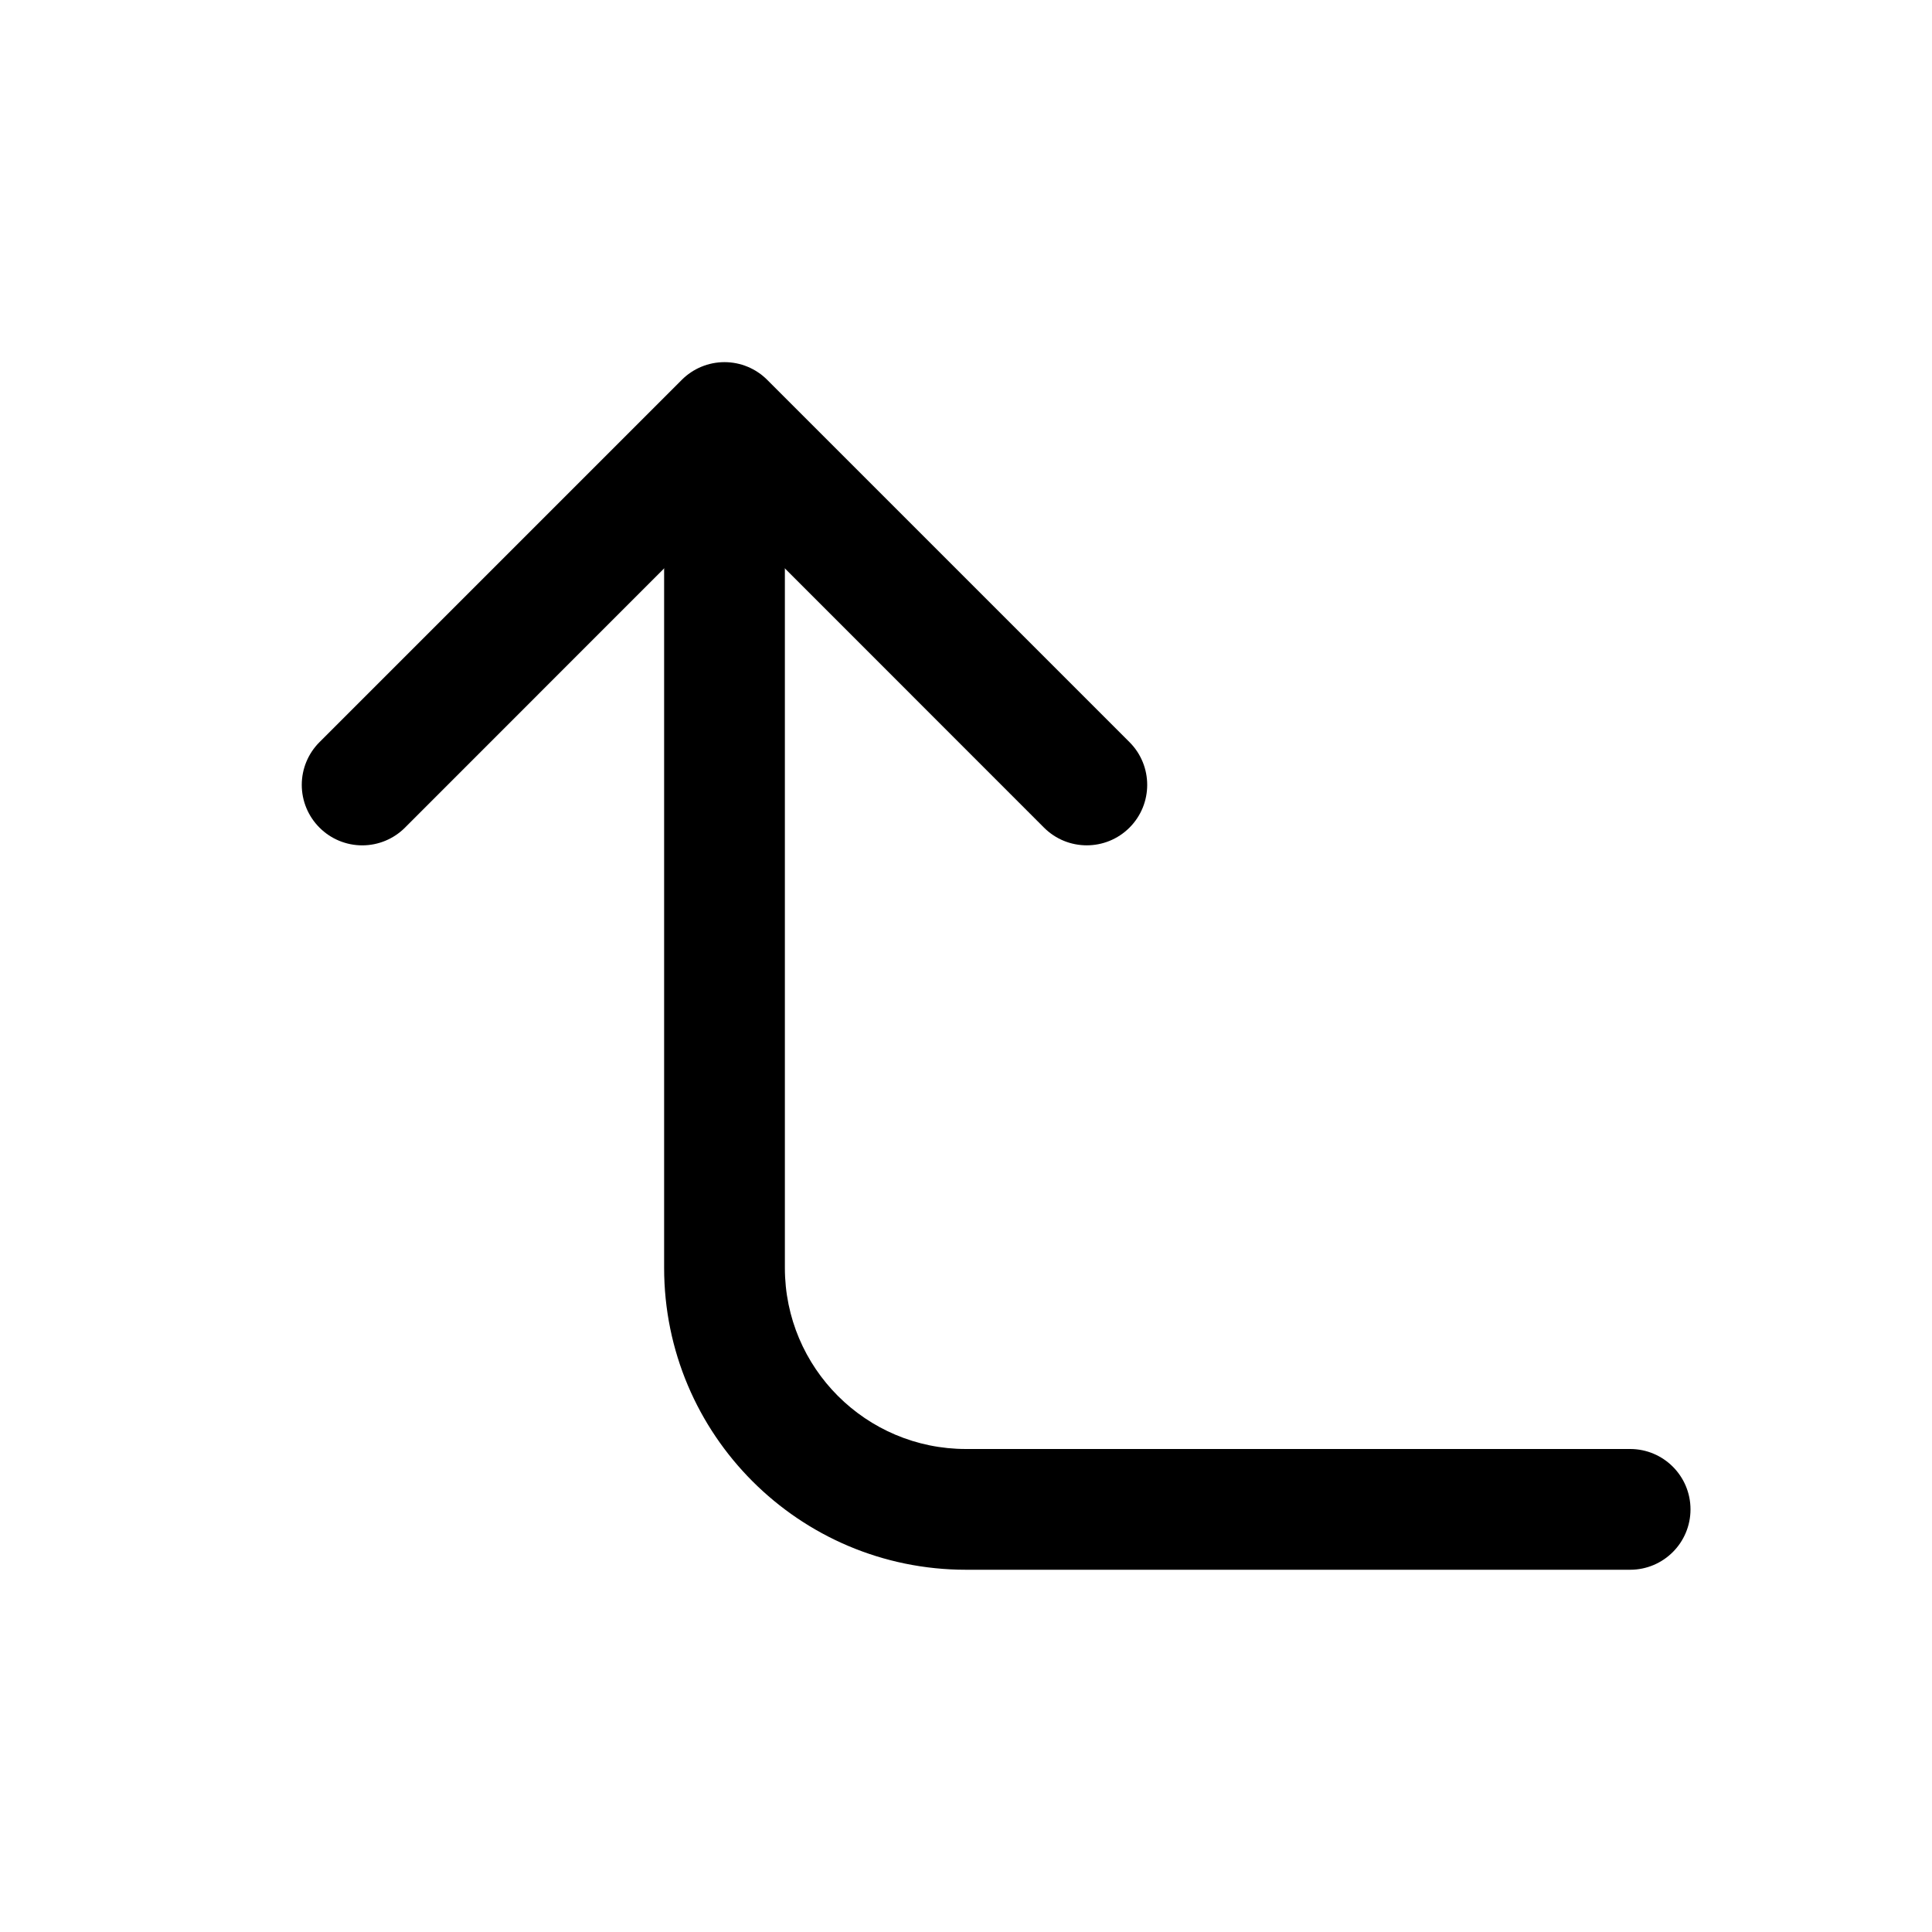
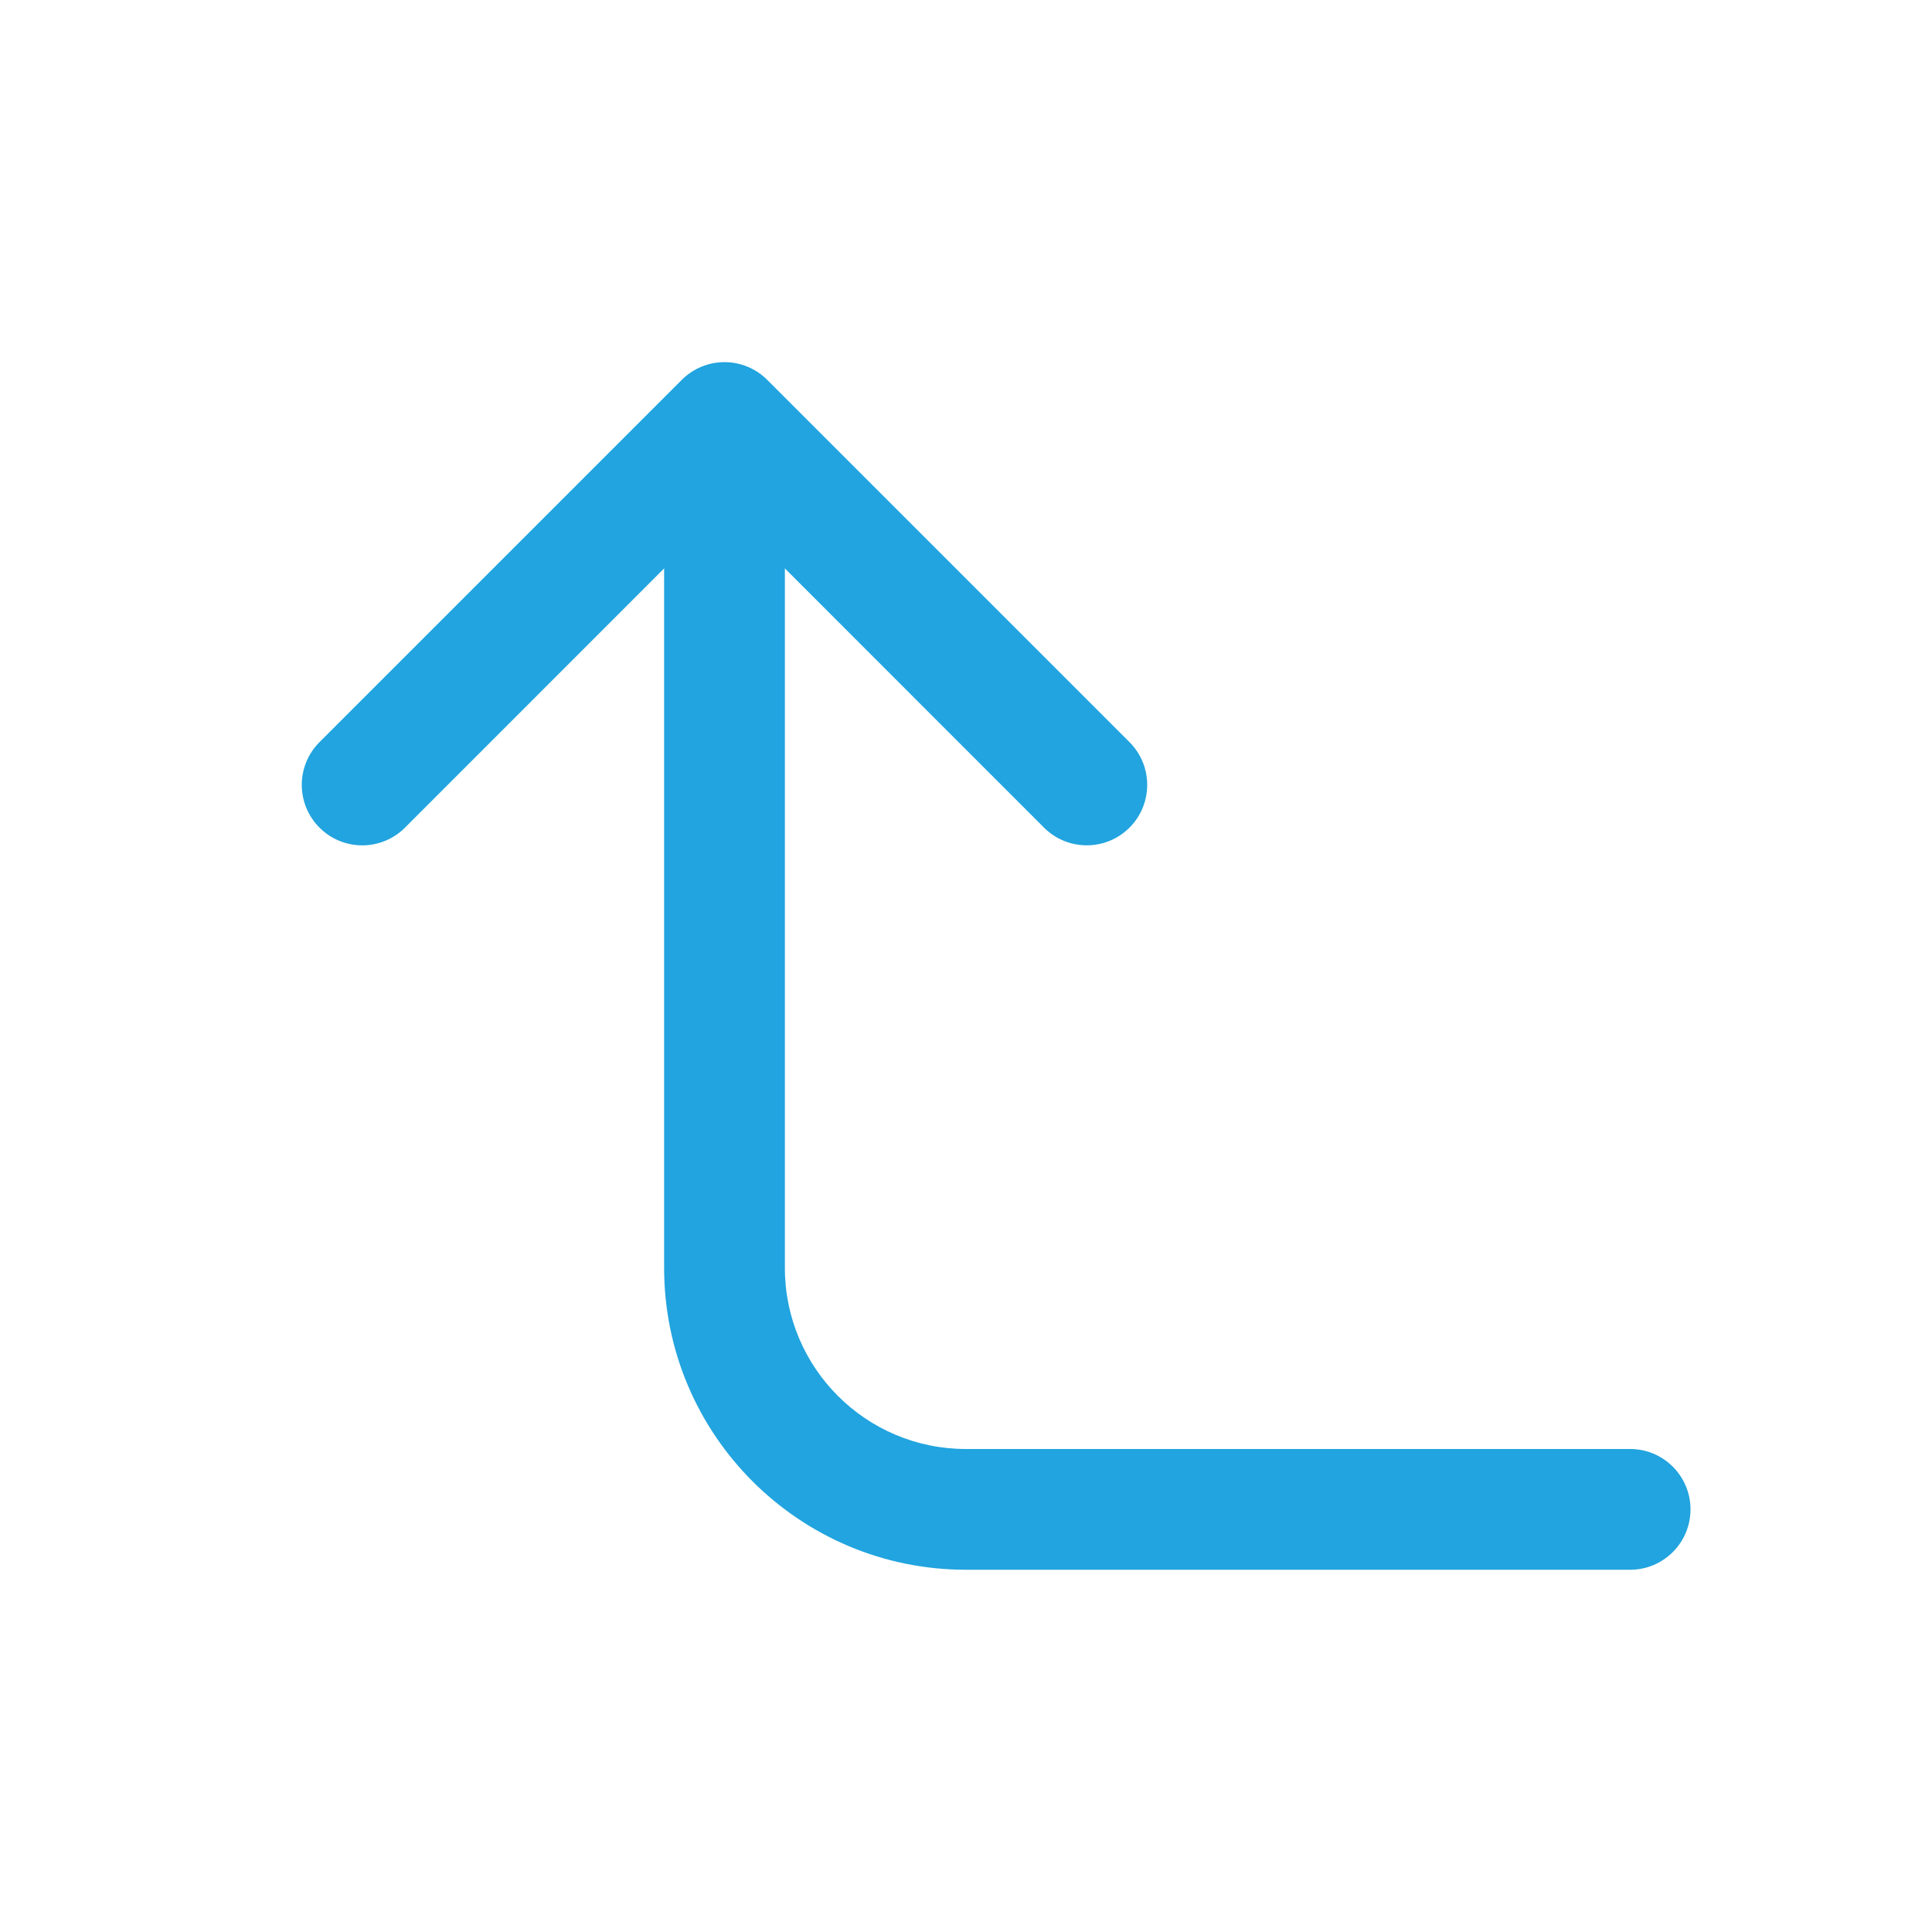
- <svg xmlns="http://www.w3.org/2000/svg" width="1em" height="1em" viewBox="0 0 16 16" class="bi bi-arrow-90deg-up" fill="currentColor">
+ <svg xmlns="http://www.w3.org/2000/svg" width="1em" height="1em" viewBox="0 0 16 16" class="bi bi-arrow-90deg-up" fill="#21a4df">
  <path fill-rule="evenodd" d="M2.646 6.854a.5.5 0 0 0 .708 0L6 4.207l2.646 2.647a.5.5 0 1 0 .708-.708l-3-3a.5.5 0 0 0-.708 0l-3 3a.5.5 0 0 0 0 .708z" />
  <path fill-rule="evenodd" d="M6 3.5a.5.5 0 0 0-.5.5v6.5A2.5 2.5 0 0 0 8 13h5.5a.5.5 0 0 0 0-1H8a1.5 1.5 0 0 1-1.5-1.5V4a.5.5 0 0 0-.5-.5z" />
</svg>
